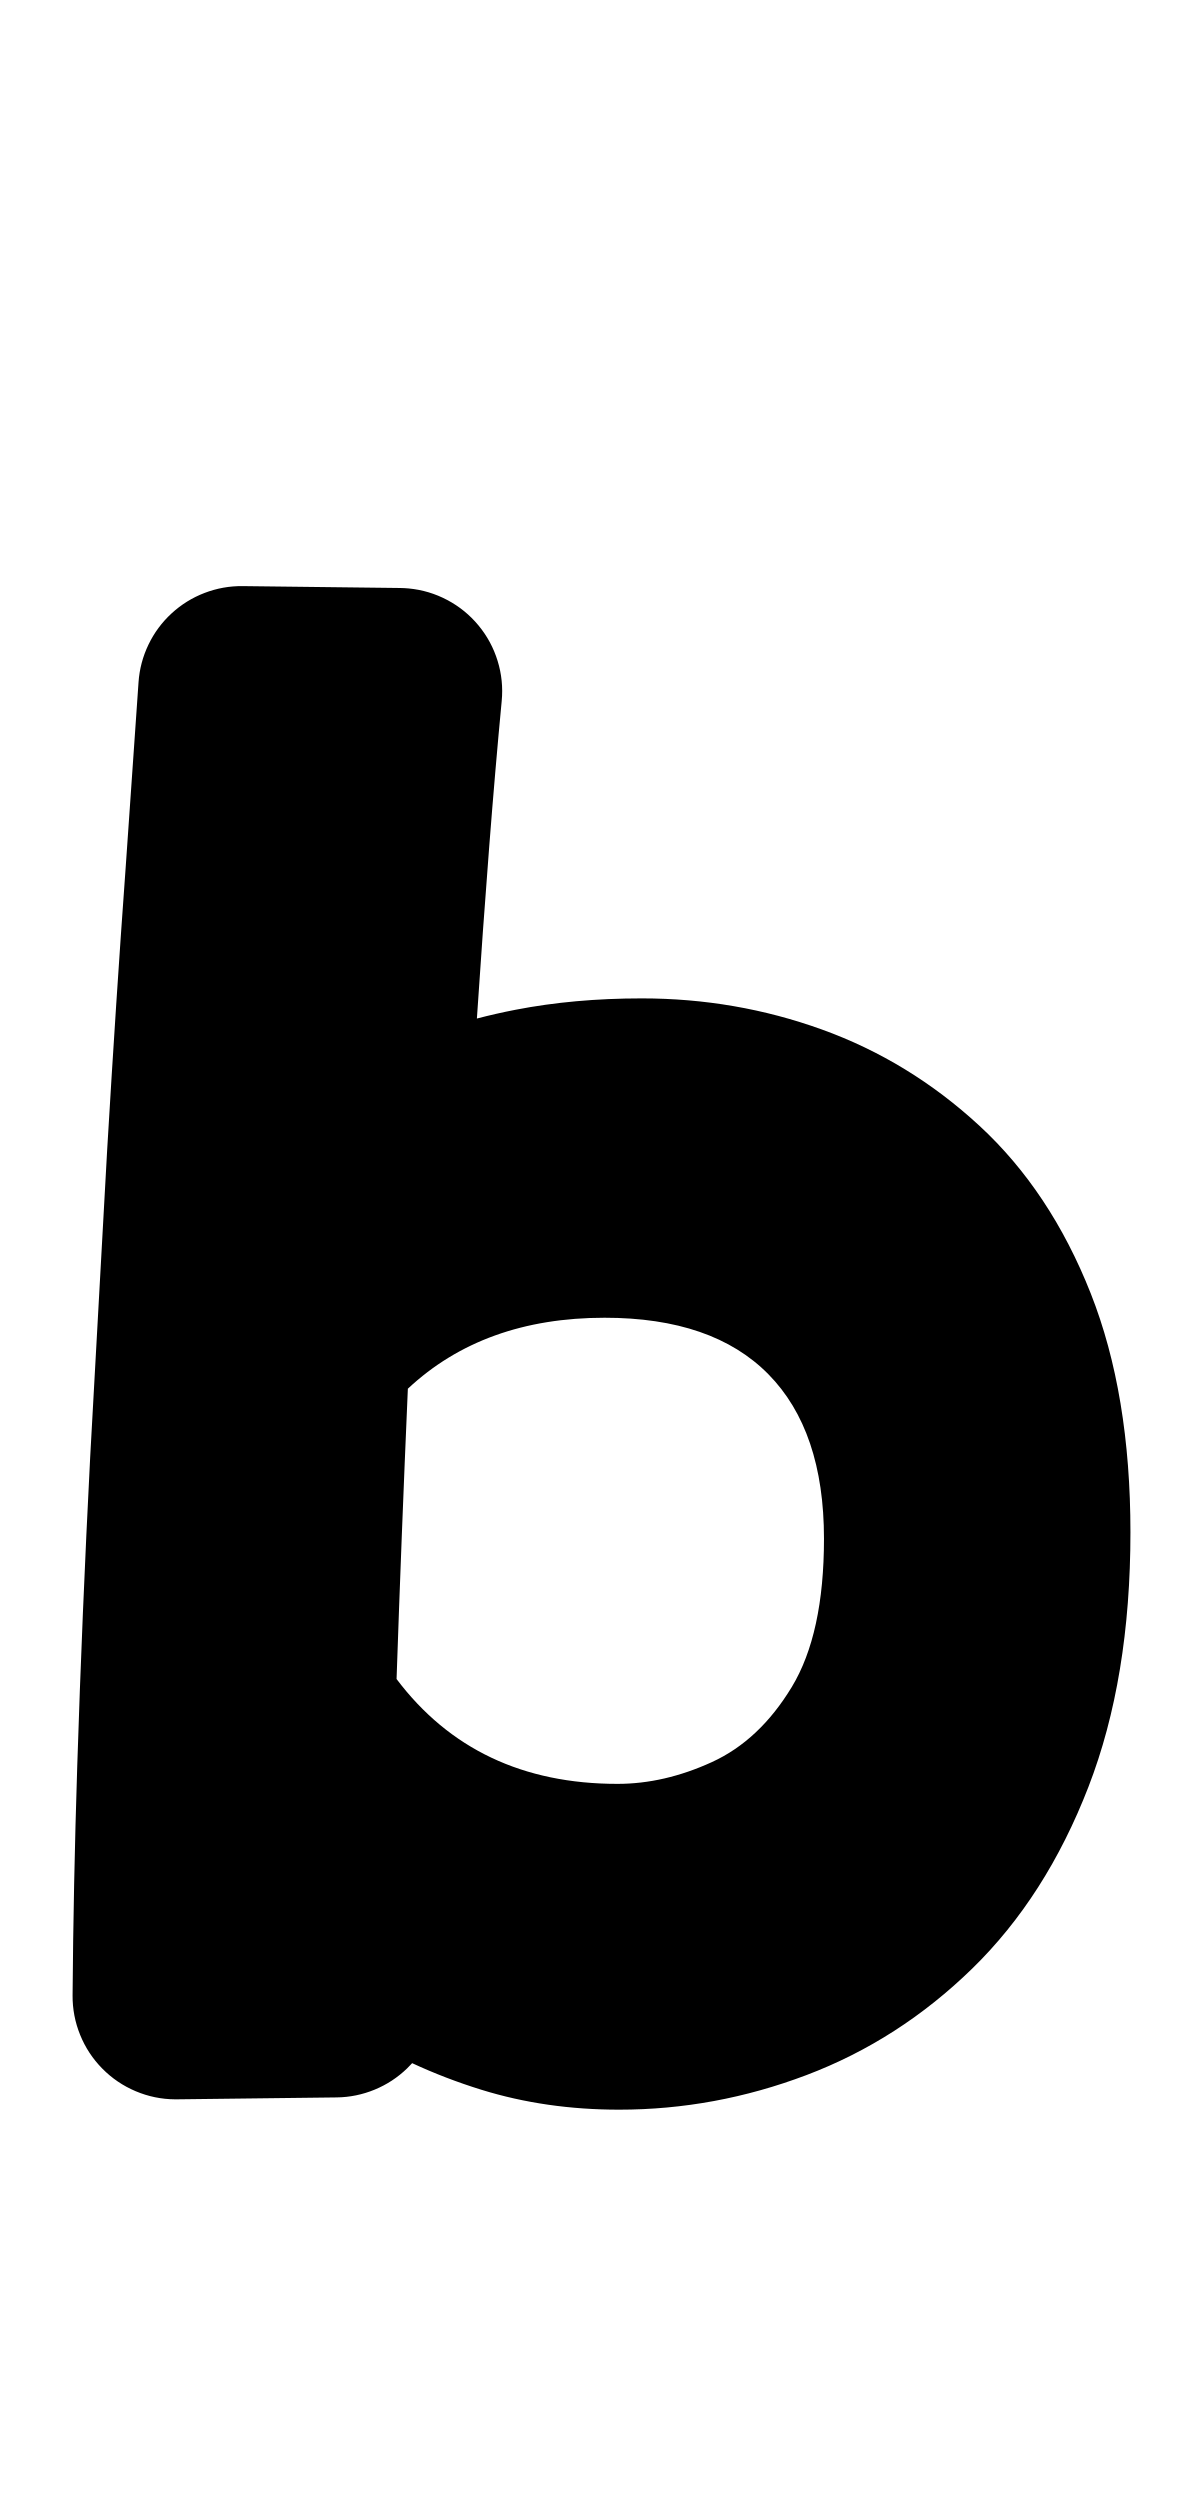
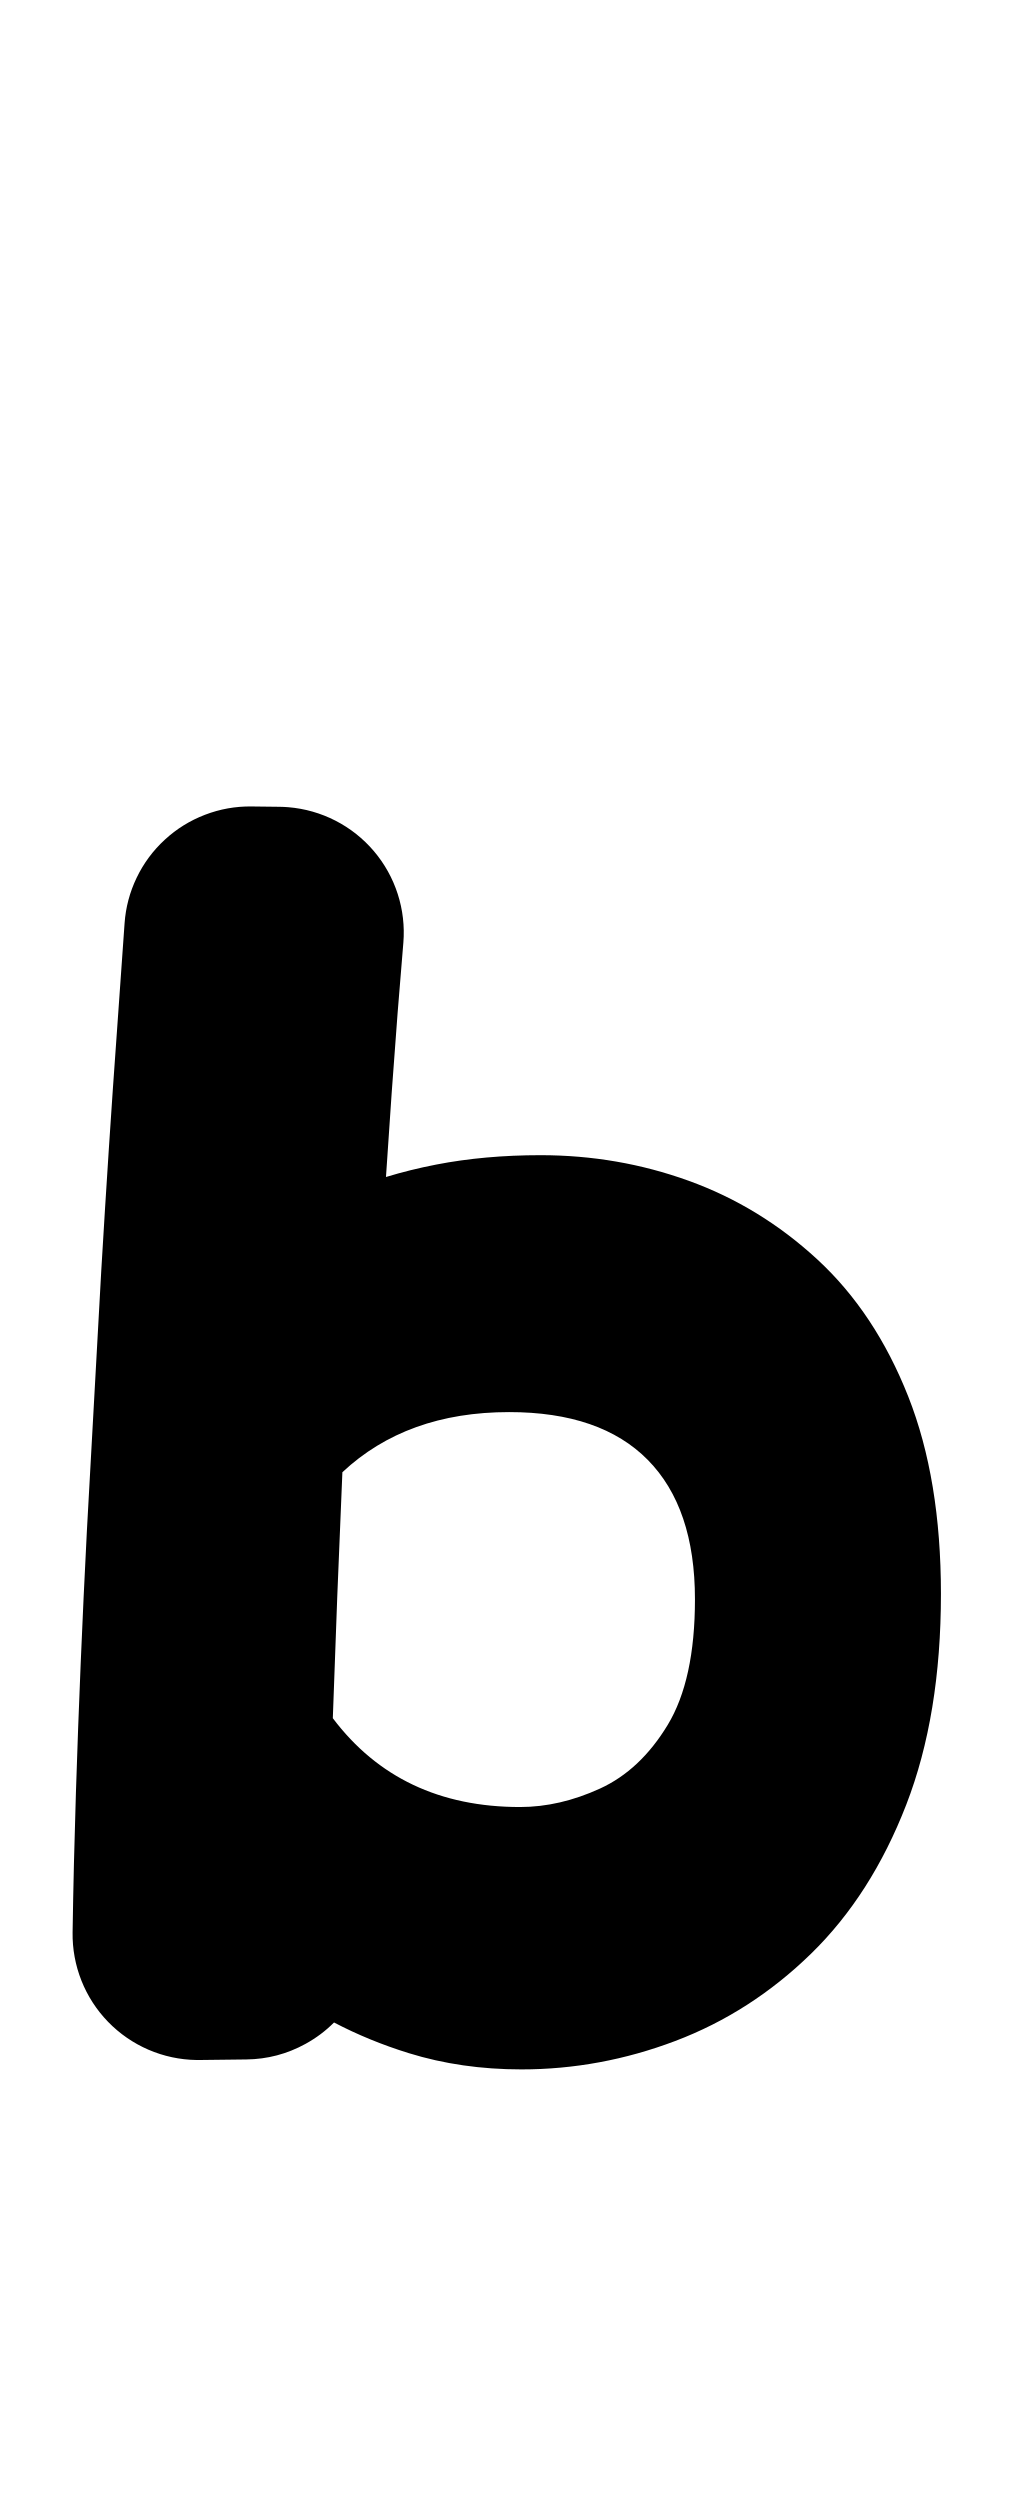
- <svg xmlns="http://www.w3.org/2000/svg" viewBox="0 0 746 1550">
+ <svg xmlns="http://www.w3.org/2000/svg" viewBox="0 0 628.382 1550">
  <g transform="translate(0 1200) scale(1 -1)">
-     <path d="M255.537 -79.156Q276.043 -88.7 298.492 -95.656Q338.33 -108.0 383.871 -108.0Q443.36 -108.0 499.994 -86.556Q557.344 -64.841 602.821 -20.473Q648.492 24.084 674.848 92.17Q700.871 159.396 700.871 250.0Q700.871 335.707 676.276 398.015Q651.258 461.393 607.219 502.044Q563.761 542.16 509.553 561.719Q456.118 581.0 397.871 581.0Q355.987 581.0 319.657 573.951Q307.4 571.573 295.671 568.507Q299.348 623.91 303.281 674.683Q307.052 723.352 311.055 765.378Q312.262 778.05 308.528 790.221Q304.794 802.391 296.686 812.206Q288.579 822.021 277.332 827.986Q266.086 833.951 253.413 835.159Q250.767 835.411 248.11 835.442L150.505 836.611Q138.252 836.758 126.811 832.368Q115.37 827.978 106.36 819.673Q97.35 811.367 92.046 800.321Q86.741 789.274 85.892 777.05L77.935 662.468Q71.935 579.974 66.431 486.902L55.923 296.781Q50.896 199.251 47.886 104.957Q45.499 30.157 45.002 -37.116Q44.908 -49.846 49.692 -61.643Q54.477 -73.44 63.412 -82.508Q72.347 -91.576 84.072 -96.534Q95.797 -101.493 108.527 -101.587Q109.147 -101.592 109.766 -101.584L208.673 -100.4Q220.934 -100.253 232.273 -95.584Q243.612 -90.915 252.422 -82.386Q254.044 -80.816 255.537 -79.156ZM374.871 383.0Q441.871 383.0 476.371 348.0Q510.871 313.0 510.871 246.0Q510.871 187.0 490.871 154.0Q470.871 121.0 441.371 107.5Q411.871 94.0 382.871 94.0Q294.871 94.0 245.871 159.0Q248.871 247.0 252.871 339.0Q299.871 383.0 374.871 383.0Z" />
+     <path d="M207.094 -53.939Q228.833 -65.328 253.441 -72.953Q285.969 -83.032 323.272 -83.032Q372.125 -83.032 418.659 -65.412Q465.597 -47.64 502.863 -11.282Q540.24 25.183 561.905 81.151Q583.382 136.633 583.382 211.816Q583.382 282.821 563.135 334.113Q542.649 386.01 506.76 419.139Q471.198 451.965 426.882 467.955Q383.002 483.788 335.133 483.788Q300.461 483.788 270.479 477.971Q254.326 474.836 239.302 470.262Q242.785 523.768 246.544 572.289L250.077 615.491Q250.702 623.143 249.823 630.769Q248.944 638.396 246.594 645.705Q244.244 653.013 240.513 659.723Q236.782 666.433 231.814 672.286Q226.846 678.139 220.831 682.91Q214.816 687.681 207.987 691.188Q201.157 694.694 193.774 696.8Q186.392 698.907 178.74 699.532Q176.034 699.753 173.321 699.786L155.923 699.994Q141.011 700.173 127.086 694.834Q113.161 689.496 102.19 679.394Q91.22 669.293 84.752 655.855Q78.285 642.417 77.235 627.541L72.514 560.683Q67.434 490.834 62.767 411.924L53.867 250.878Q49.619 168.464 47.072 88.656Q45.636 43.67 45.009 1.912Q44.894 -5.765 46.278 -13.316Q47.662 -20.867 50.494 -28.004Q53.325 -35.14 57.493 -41.586Q61.662 -48.033 67.009 -53.543Q72.355 -59.052 78.674 -63.413Q84.992 -67.774 92.04 -70.818Q99.088 -73.862 106.595 -75.473Q114.101 -77.084 121.777 -77.199Q122.829 -77.215 123.882 -77.202L152.77 -76.856Q172.291 -76.622 189.397 -67.215Q199.335 -61.75 207.094 -53.939ZM315.646 324.502Q372.413 324.502 401.644 294.848Q430.874 265.194 430.874 208.427Q430.874 158.439 413.929 130.479Q396.984 102.519 371.989 91.081Q346.995 79.643 322.424 79.643Q247.865 79.643 206.349 134.715Q208.891 209.274 212.28 287.223Q252.101 324.502 315.646 324.502Z" />
  </g>
</svg>
